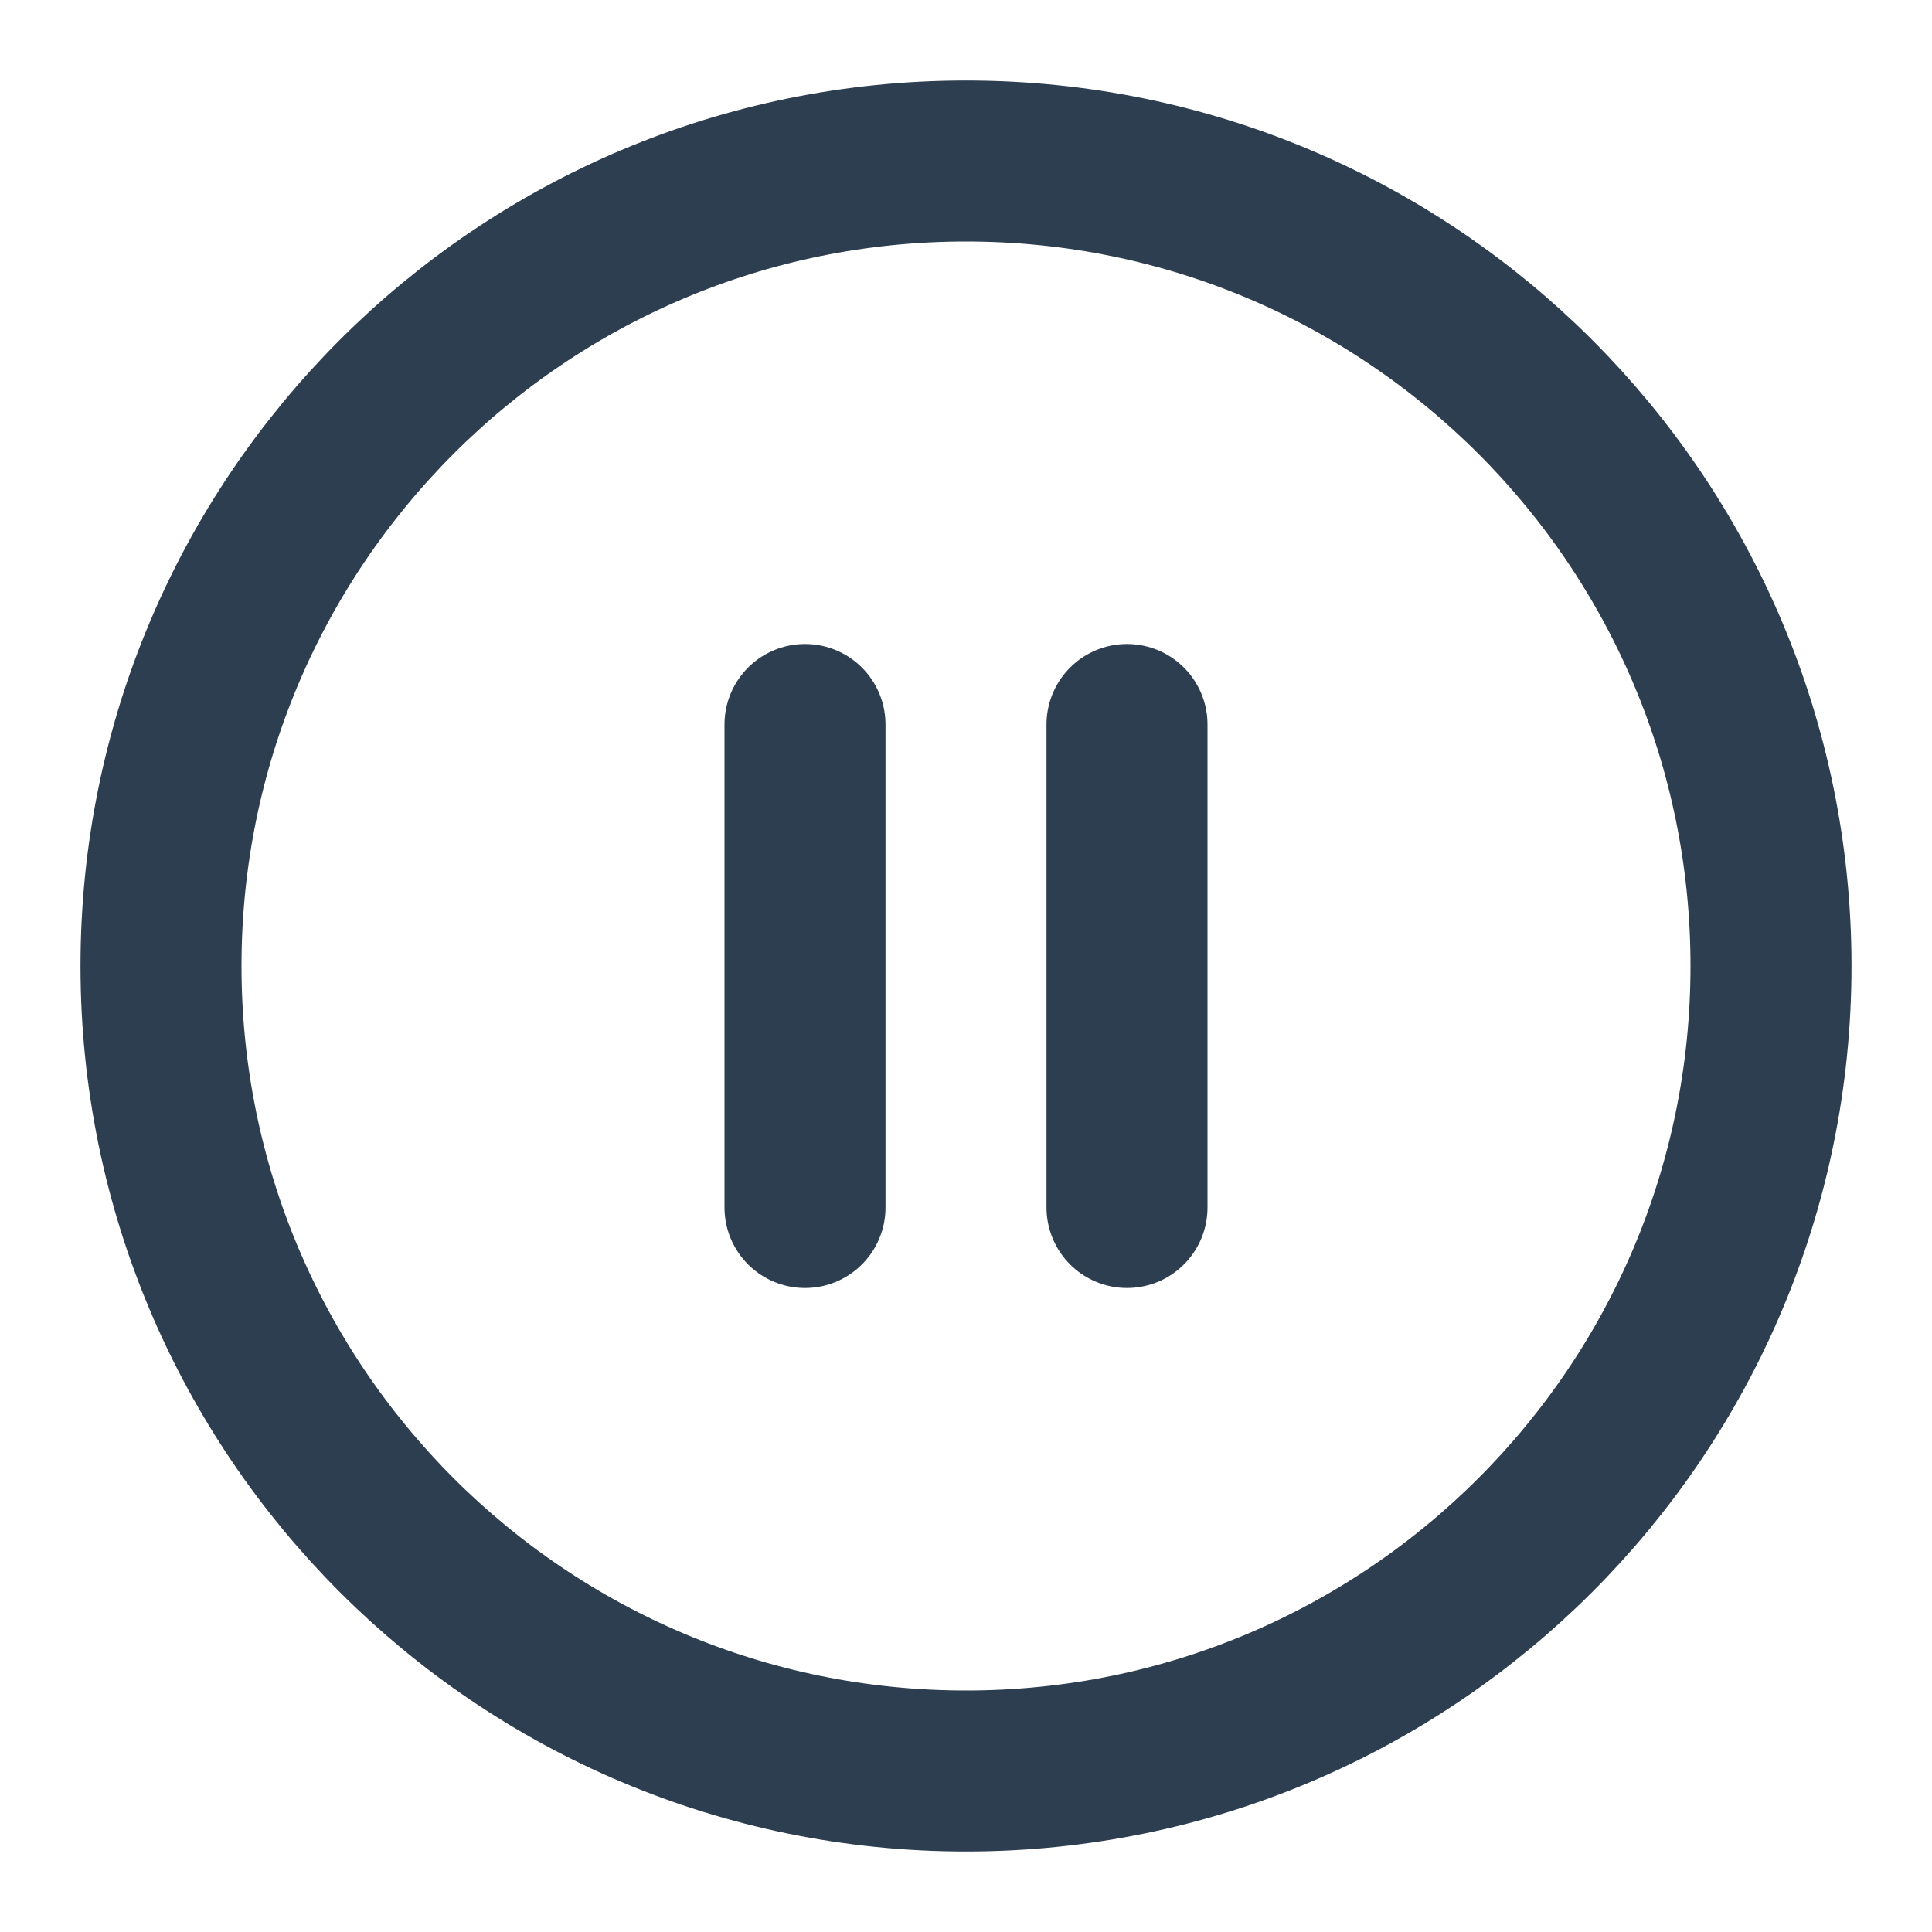
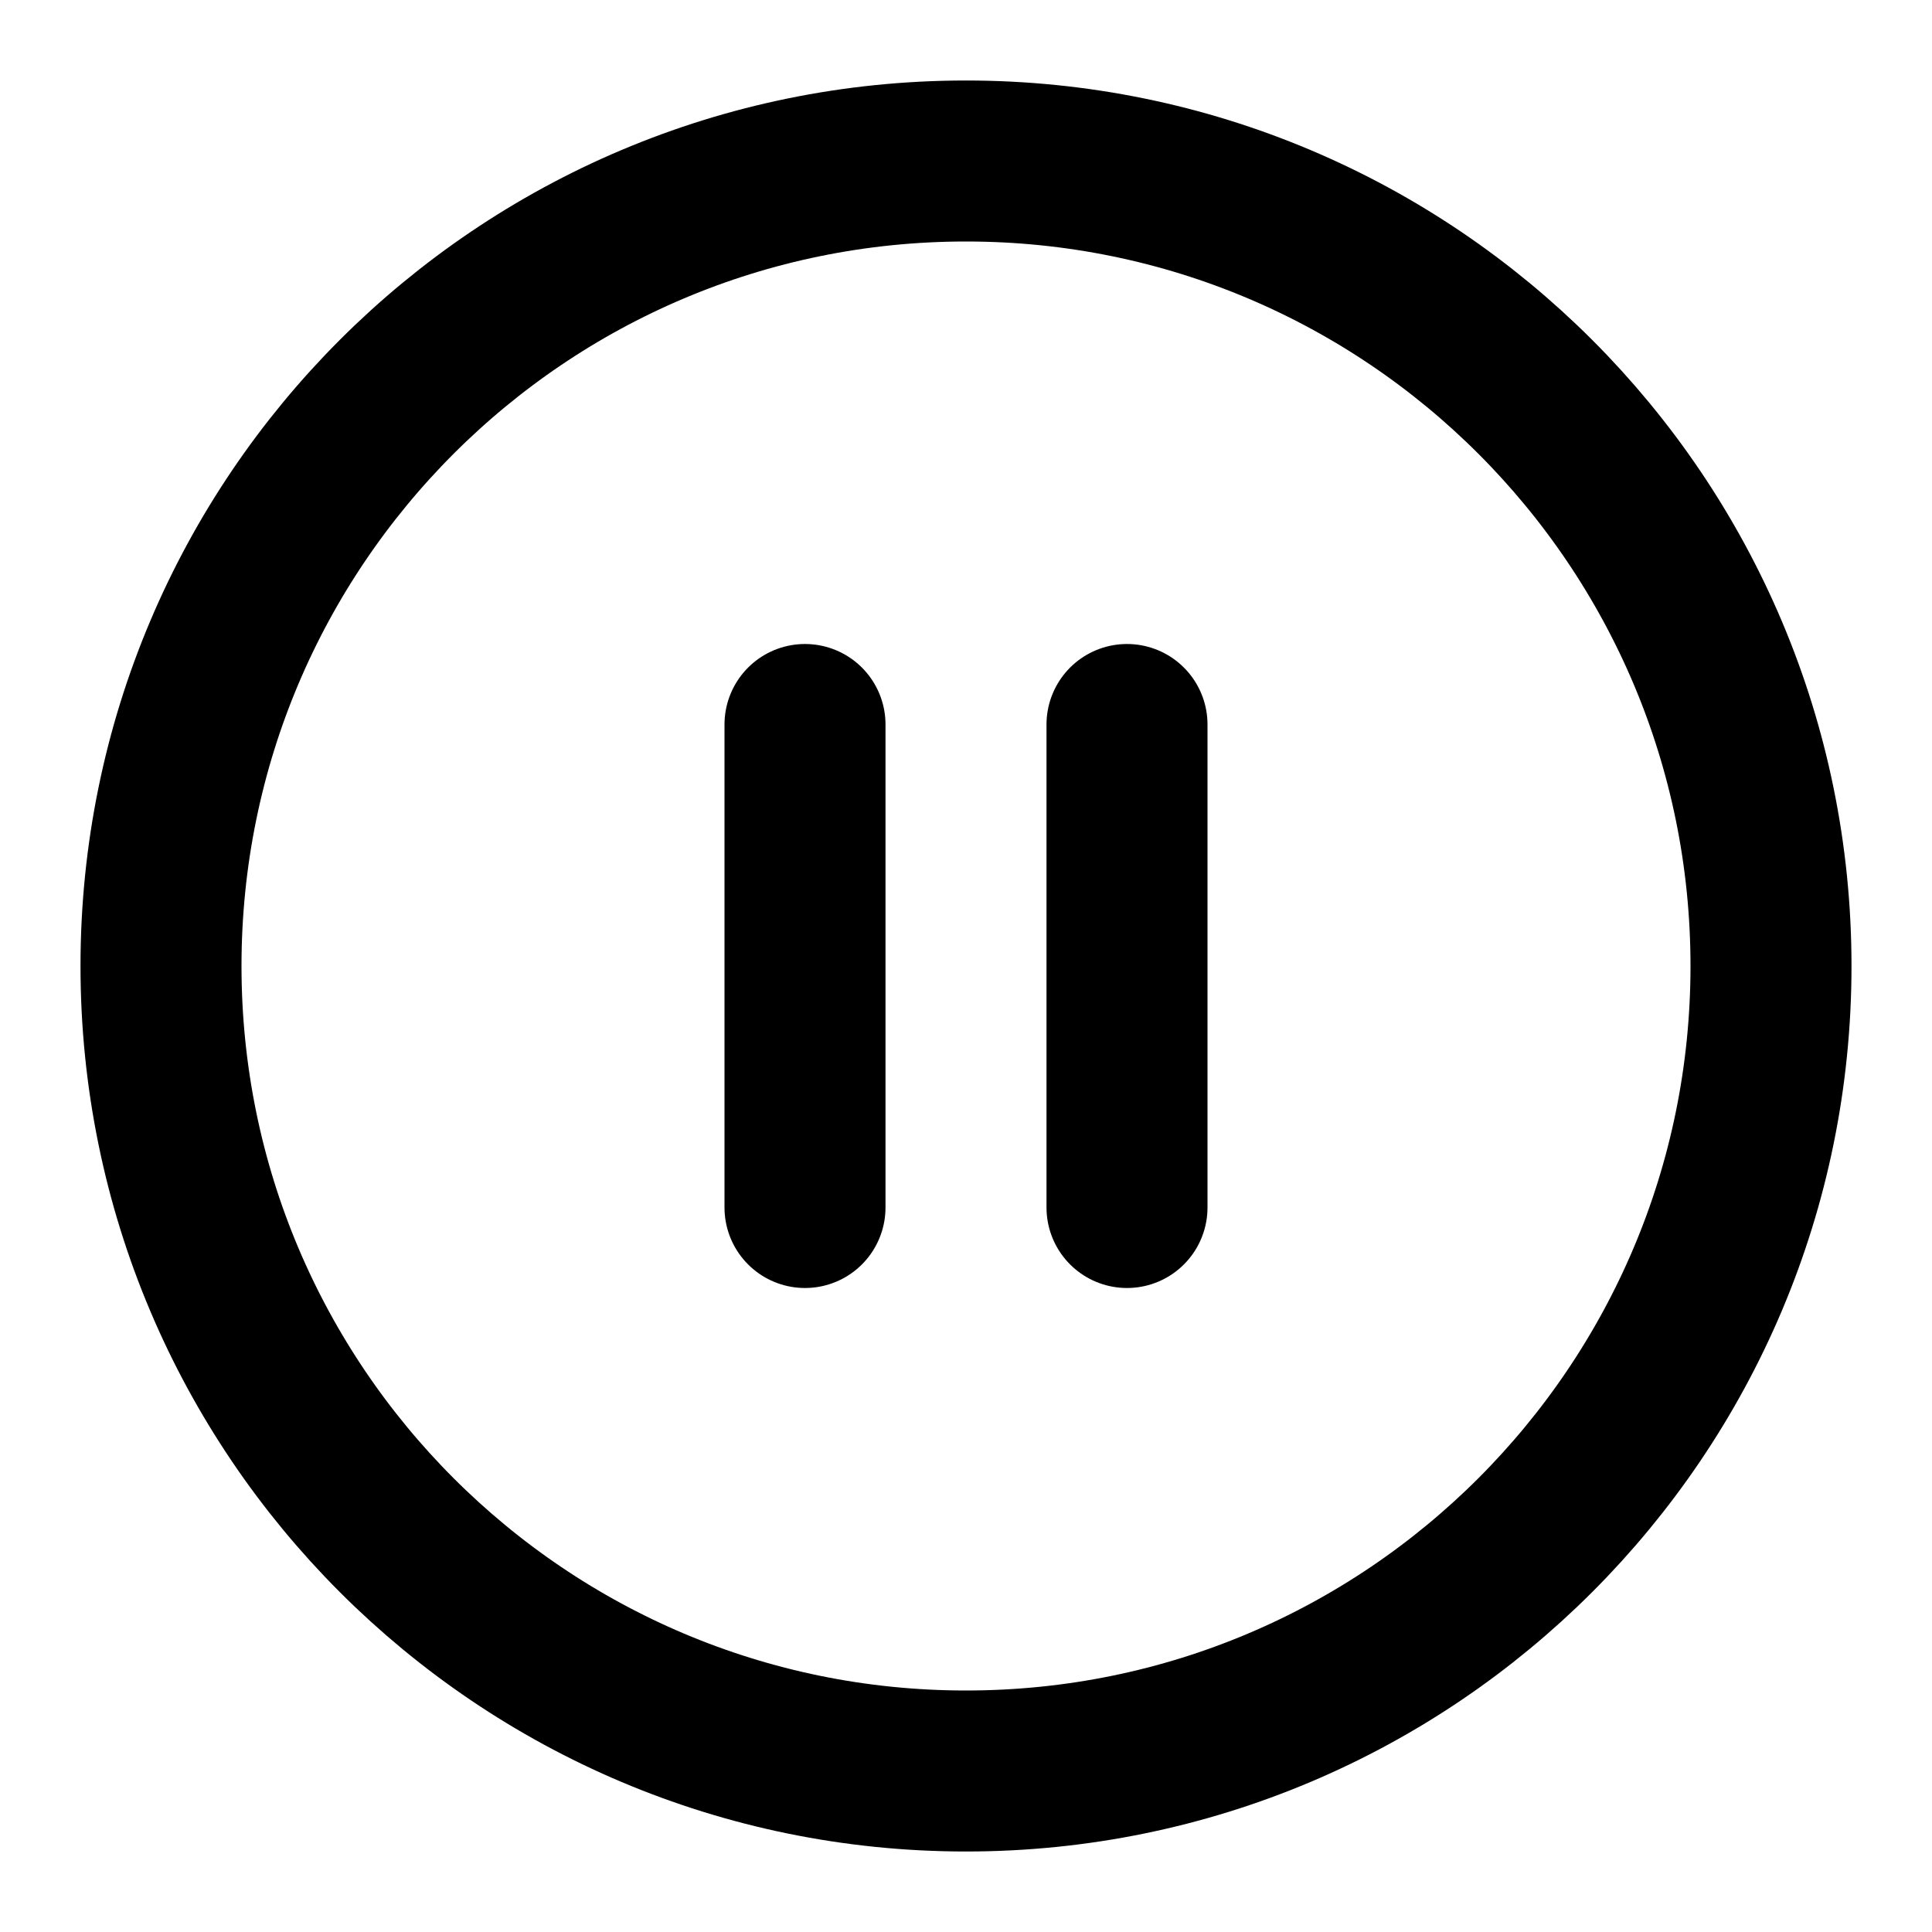
- <svg xmlns="http://www.w3.org/2000/svg" width="24" height="24" viewBox="0 0 24 24" fill="none" stroke="#2c3e50" stroke-width="2" stroke-linecap="round" stroke-linejoin="round" class="lucide lucide-circle-pause">
+ <svg xmlns="http://www.w3.org/2000/svg" width="24" height="24" viewBox="0 0 24 24" fill="none" stroke="#000" stroke-width="2" stroke-linecap="round" stroke-linejoin="round" class="lucide lucide-circle-pause">
  <circle cx="12" cy="12" r="10" />
  <line x1="10" x2="10" y1="15" y2="9" />
  <line x1="14" x2="14" y1="15" y2="9" />
</svg>
